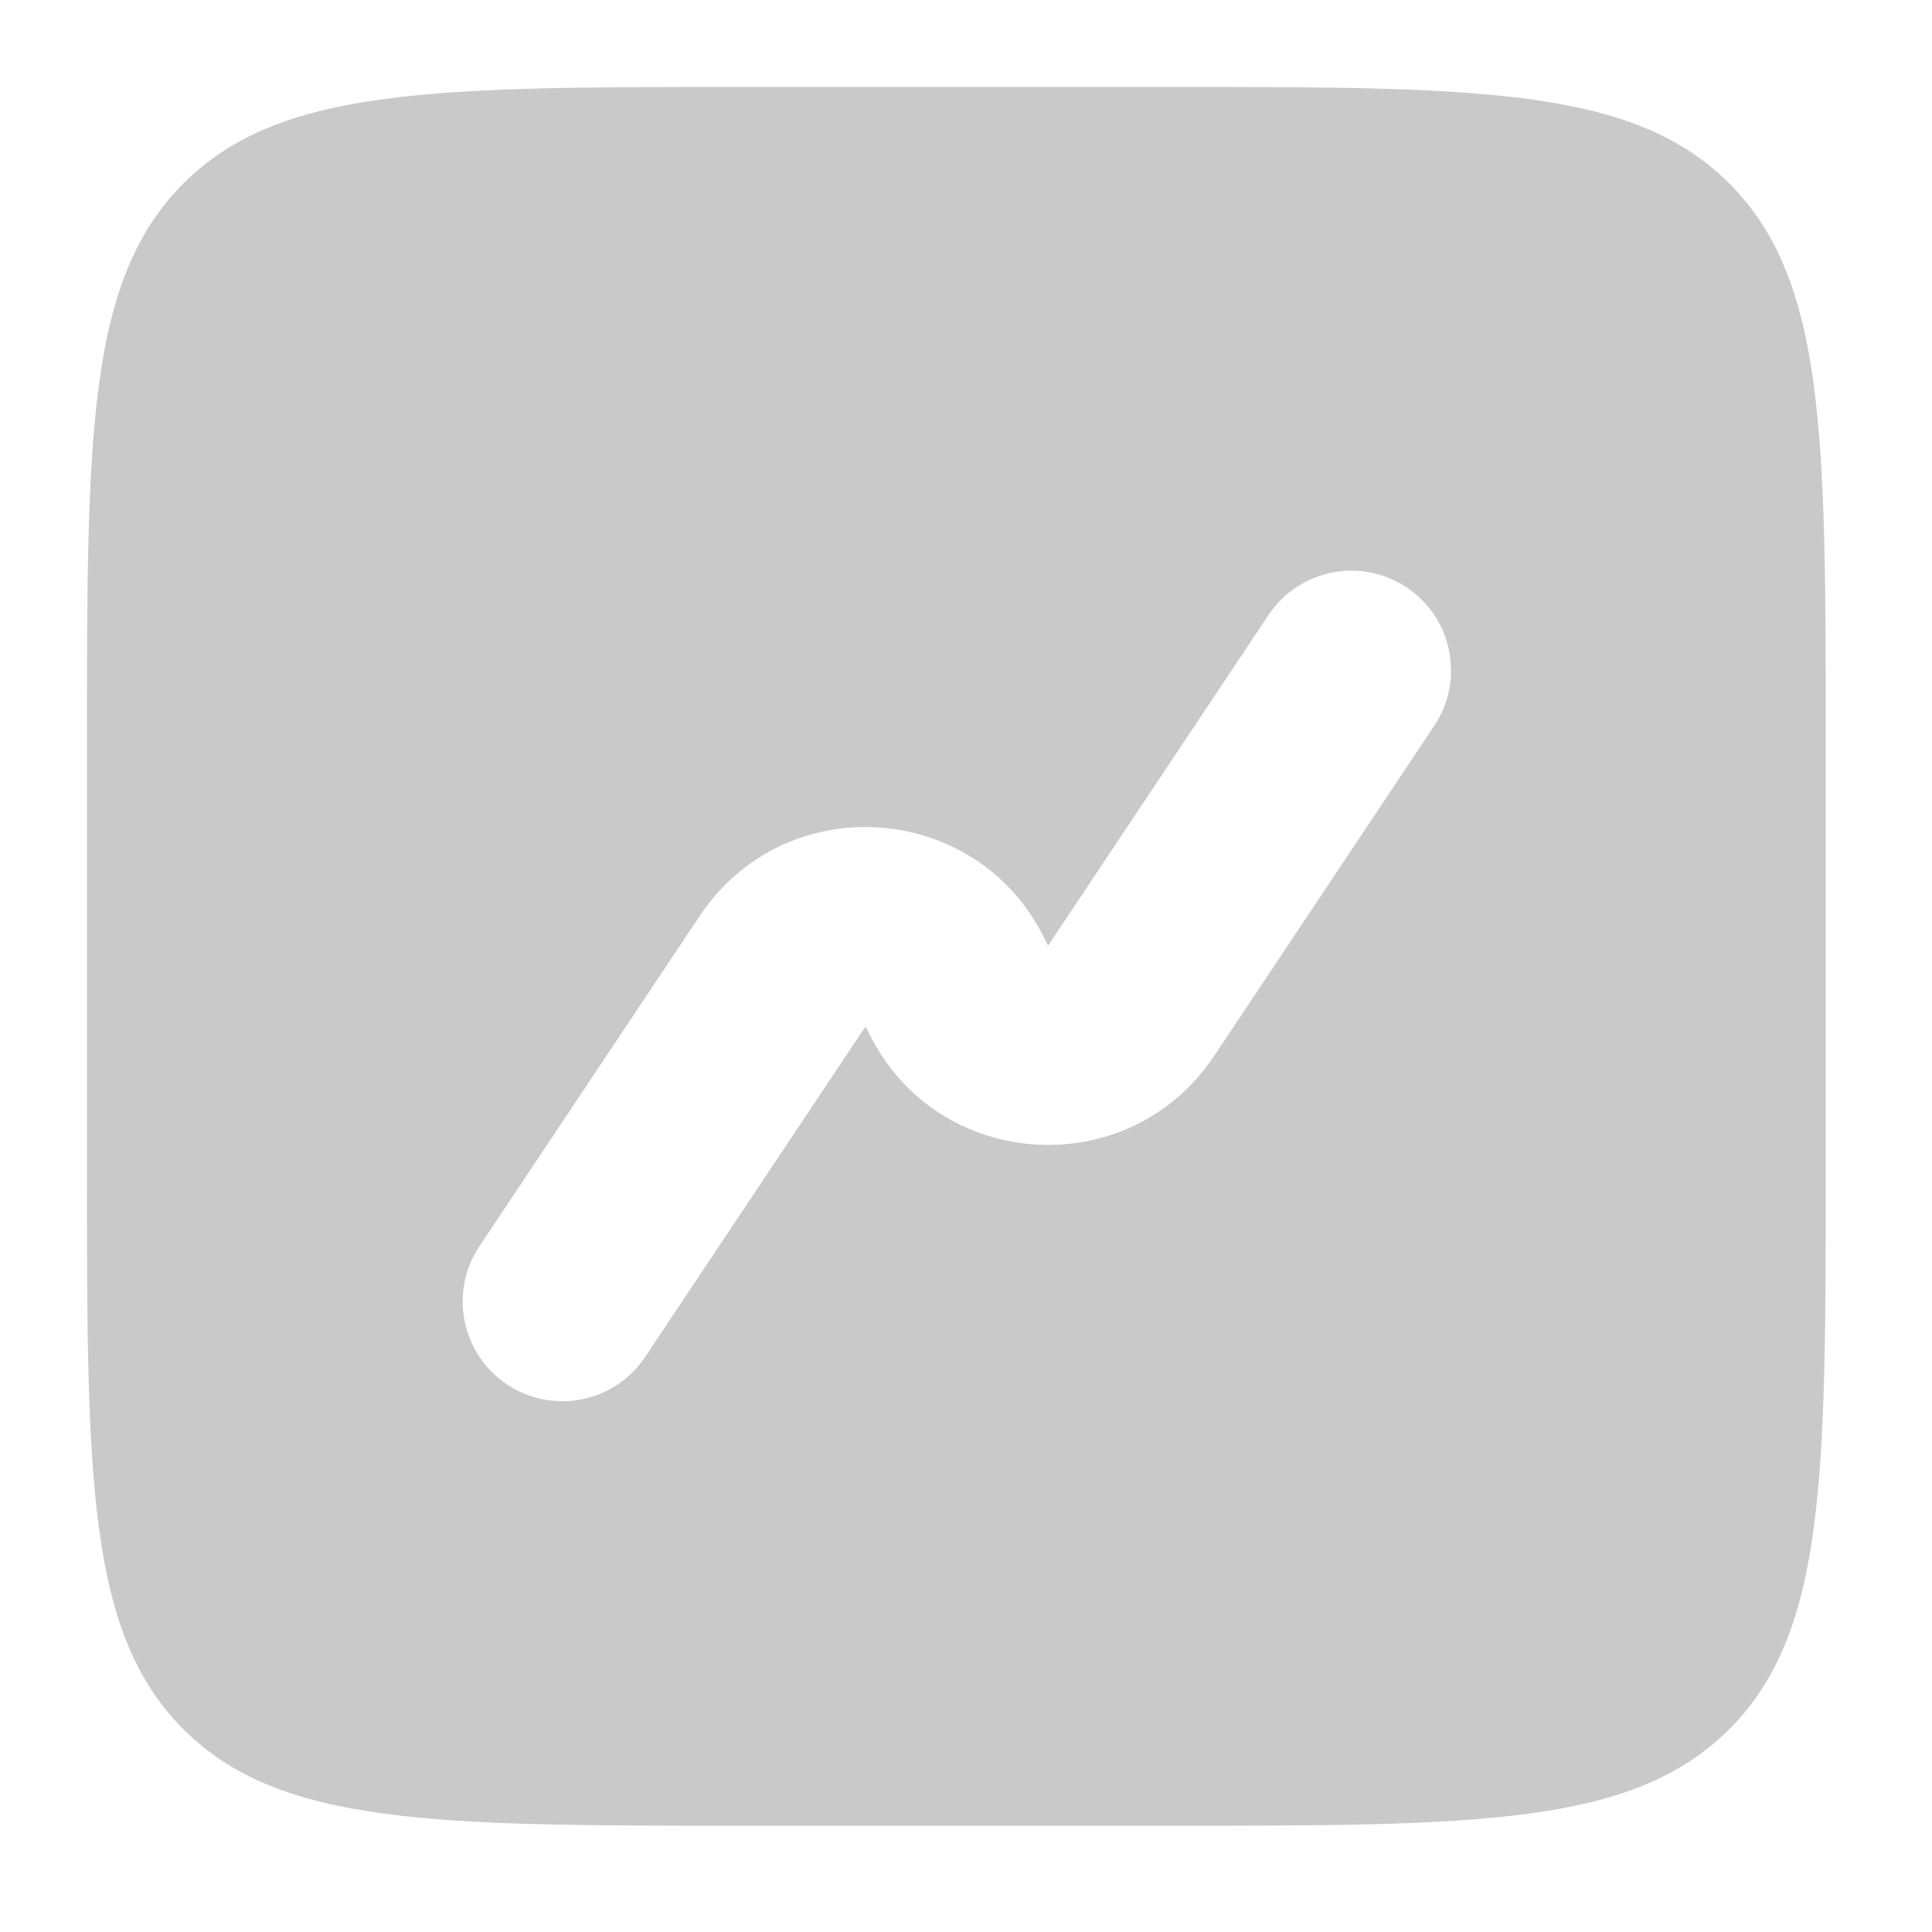
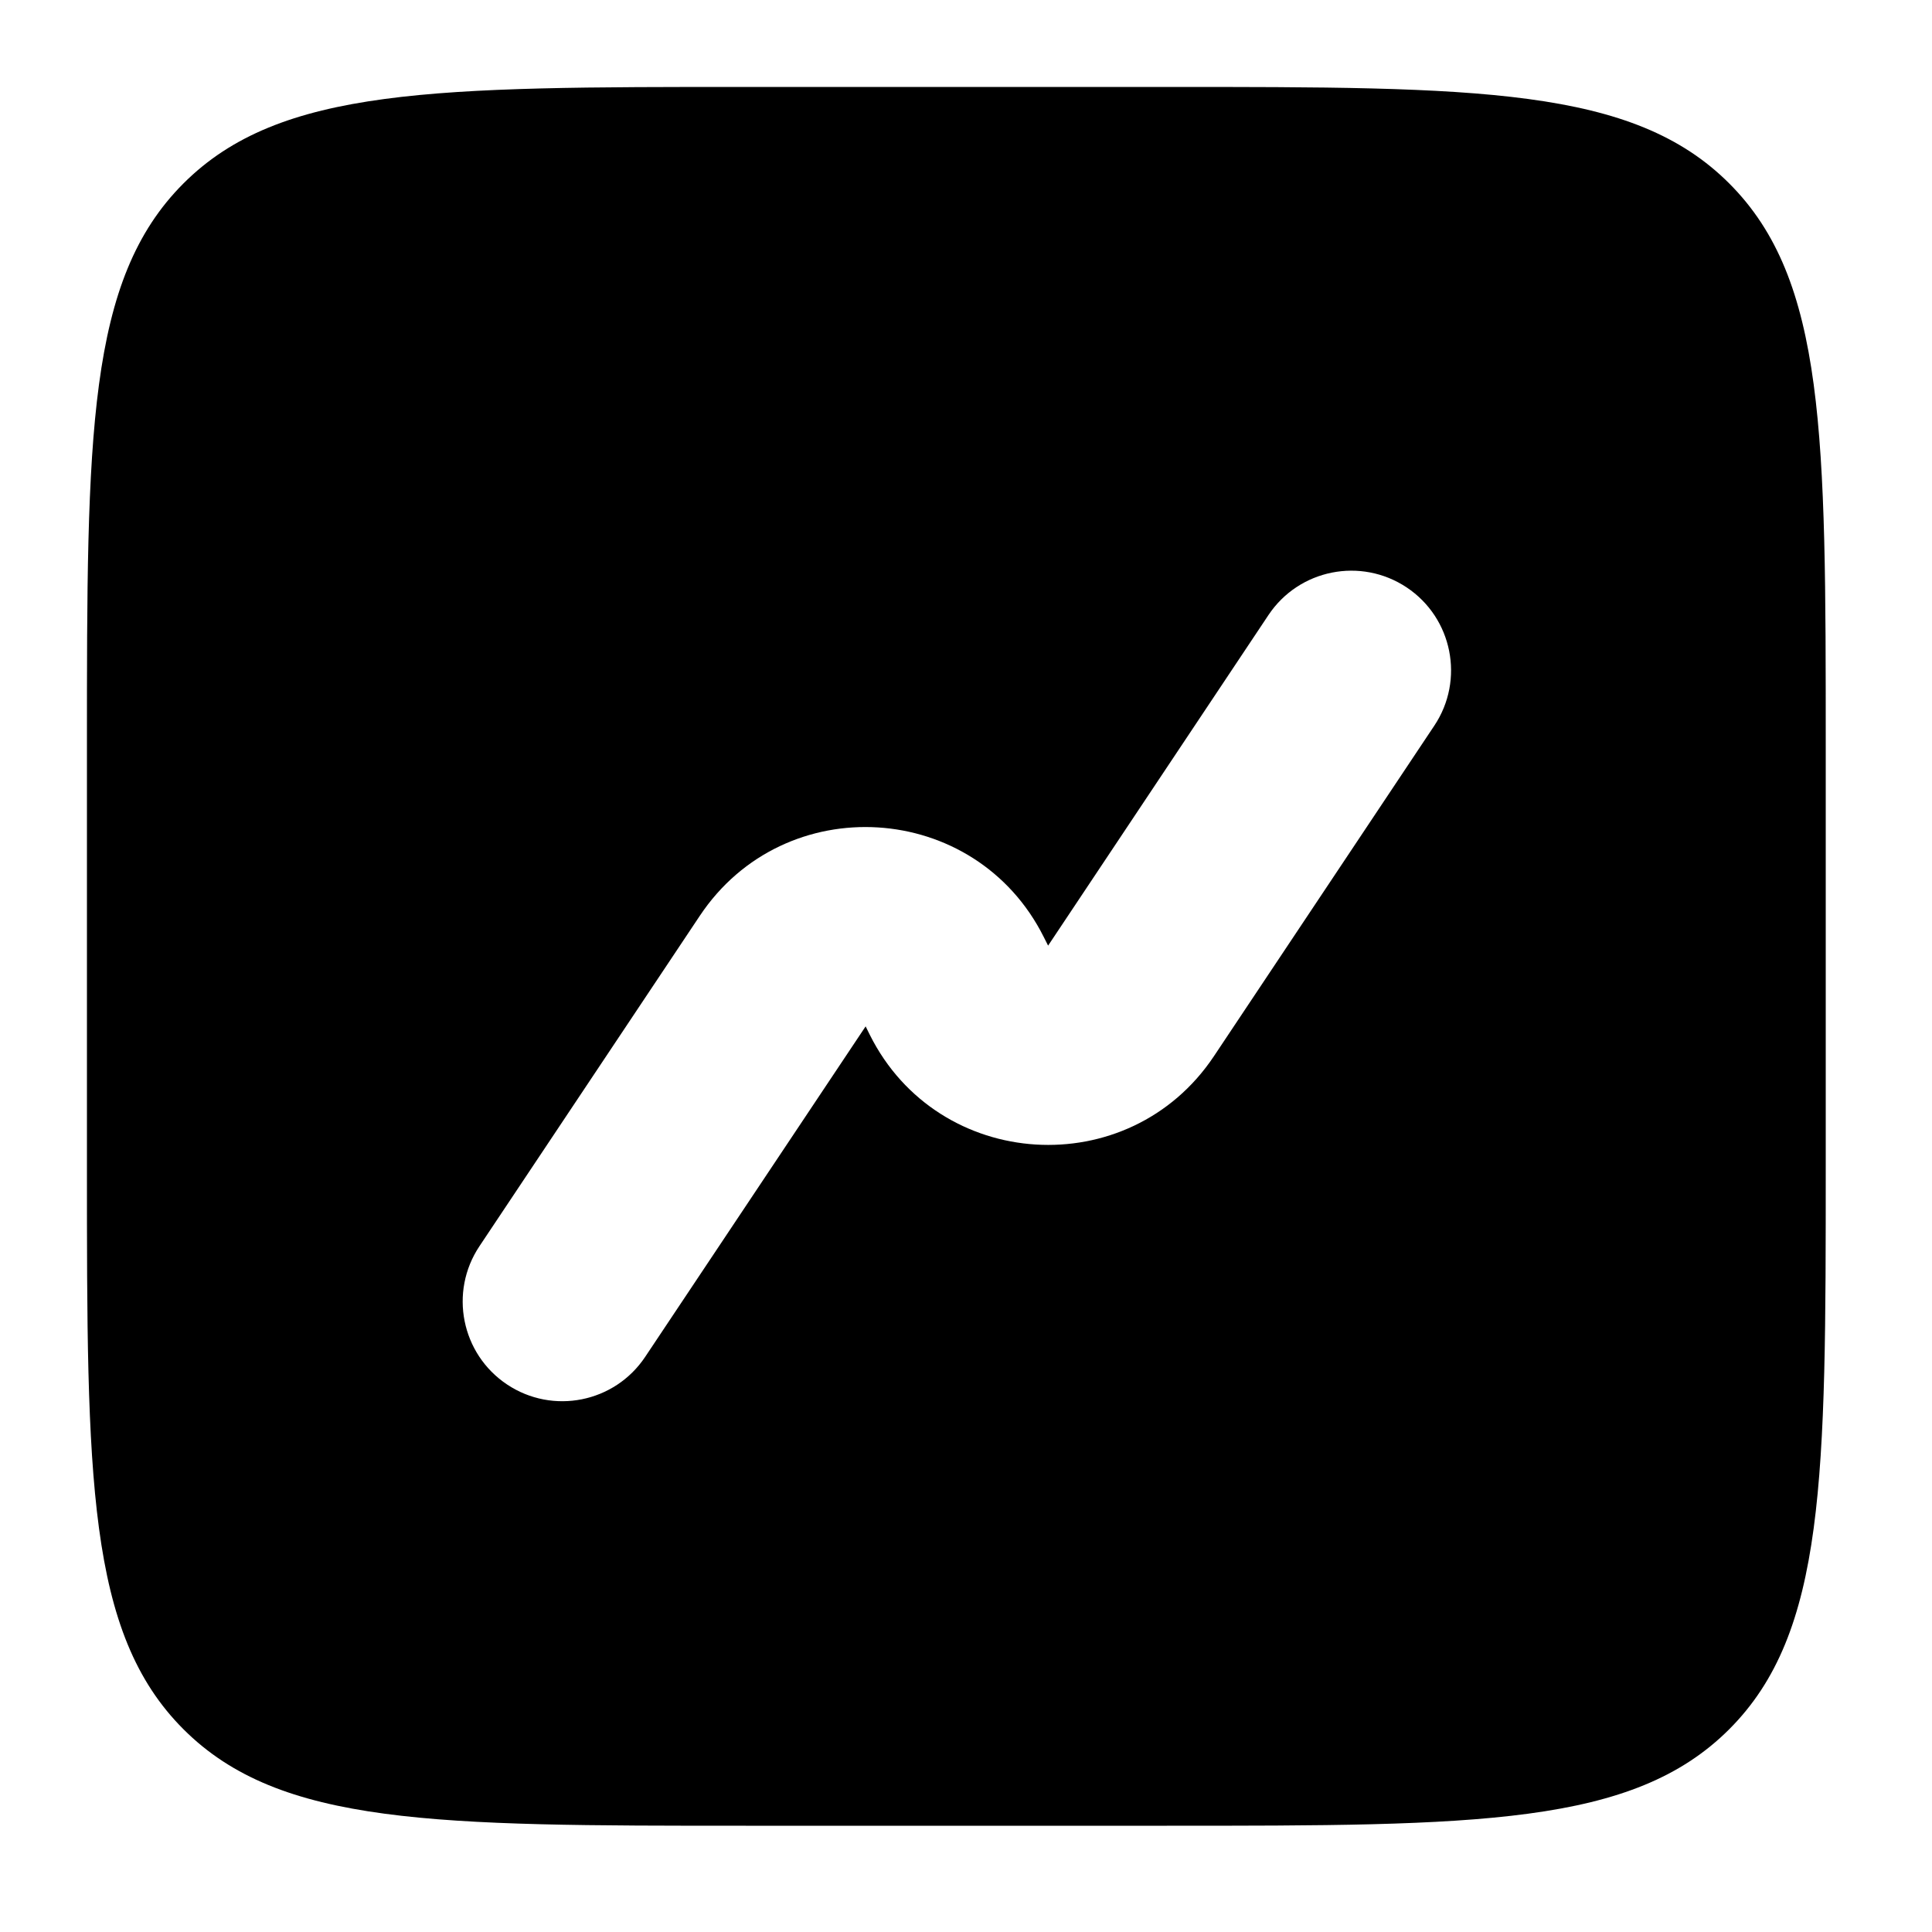
<svg xmlns="http://www.w3.org/2000/svg" width="20" height="20" viewBox="0 0 20 20" fill="none">
-   <path d="M12.079 0.9C15.294 0.9 16.902 0.9 17.901 1.899C18.9 2.898 18.9 4.506 18.9 7.721V12.079C18.9 15.294 18.9 16.902 17.901 17.901C16.902 18.9 15.294 18.9 12.079 18.9H7.721C4.506 18.9 2.898 18.9 1.899 17.901C0.9 16.902 0.9 15.294 0.9 12.079V7.721C0.9 4.506 0.9 2.898 1.899 1.899C2.898 0.9 4.506 0.9 7.721 0.9H12.079ZM14.562 6.081C14.087 5.765 13.447 5.893 13.131 6.367L10.85 9.789L10.806 9.702C10.098 8.285 8.122 8.162 7.244 9.481L4.963 12.901C4.647 13.375 4.775 14.016 5.249 14.332C5.723 14.648 6.363 14.52 6.679 14.046L8.961 10.625L9.004 10.712C9.712 12.129 11.688 12.251 12.567 10.933L14.848 7.512C15.164 7.038 15.036 6.397 14.562 6.081Z" fill="#C9C9C9" />
+   <path d="M12.079 0.9C15.294 0.9 16.902 0.9 17.901 1.899C18.9 2.898 18.9 4.506 18.9 7.721V12.079C18.9 15.294 18.9 16.902 17.901 17.901C16.902 18.9 15.294 18.9 12.079 18.9H7.721C4.506 18.9 2.898 18.9 1.899 17.901C0.9 16.902 0.9 15.294 0.9 12.079V7.721C0.9 4.506 0.9 2.898 1.899 1.899C2.898 0.9 4.506 0.9 7.721 0.9H12.079ZM14.562 6.081C14.087 5.765 13.447 5.893 13.131 6.367L10.85 9.789L10.806 9.702C10.098 8.285 8.122 8.162 7.244 9.481L4.963 12.901C4.647 13.375 4.775 14.016 5.249 14.332C5.723 14.648 6.363 14.52 6.679 14.046L8.961 10.625L9.004 10.712C9.712 12.129 11.688 12.251 12.567 10.933L14.848 7.512C15.164 7.038 15.036 6.397 14.562 6.081Z" fill="currentColor" />
</svg>
